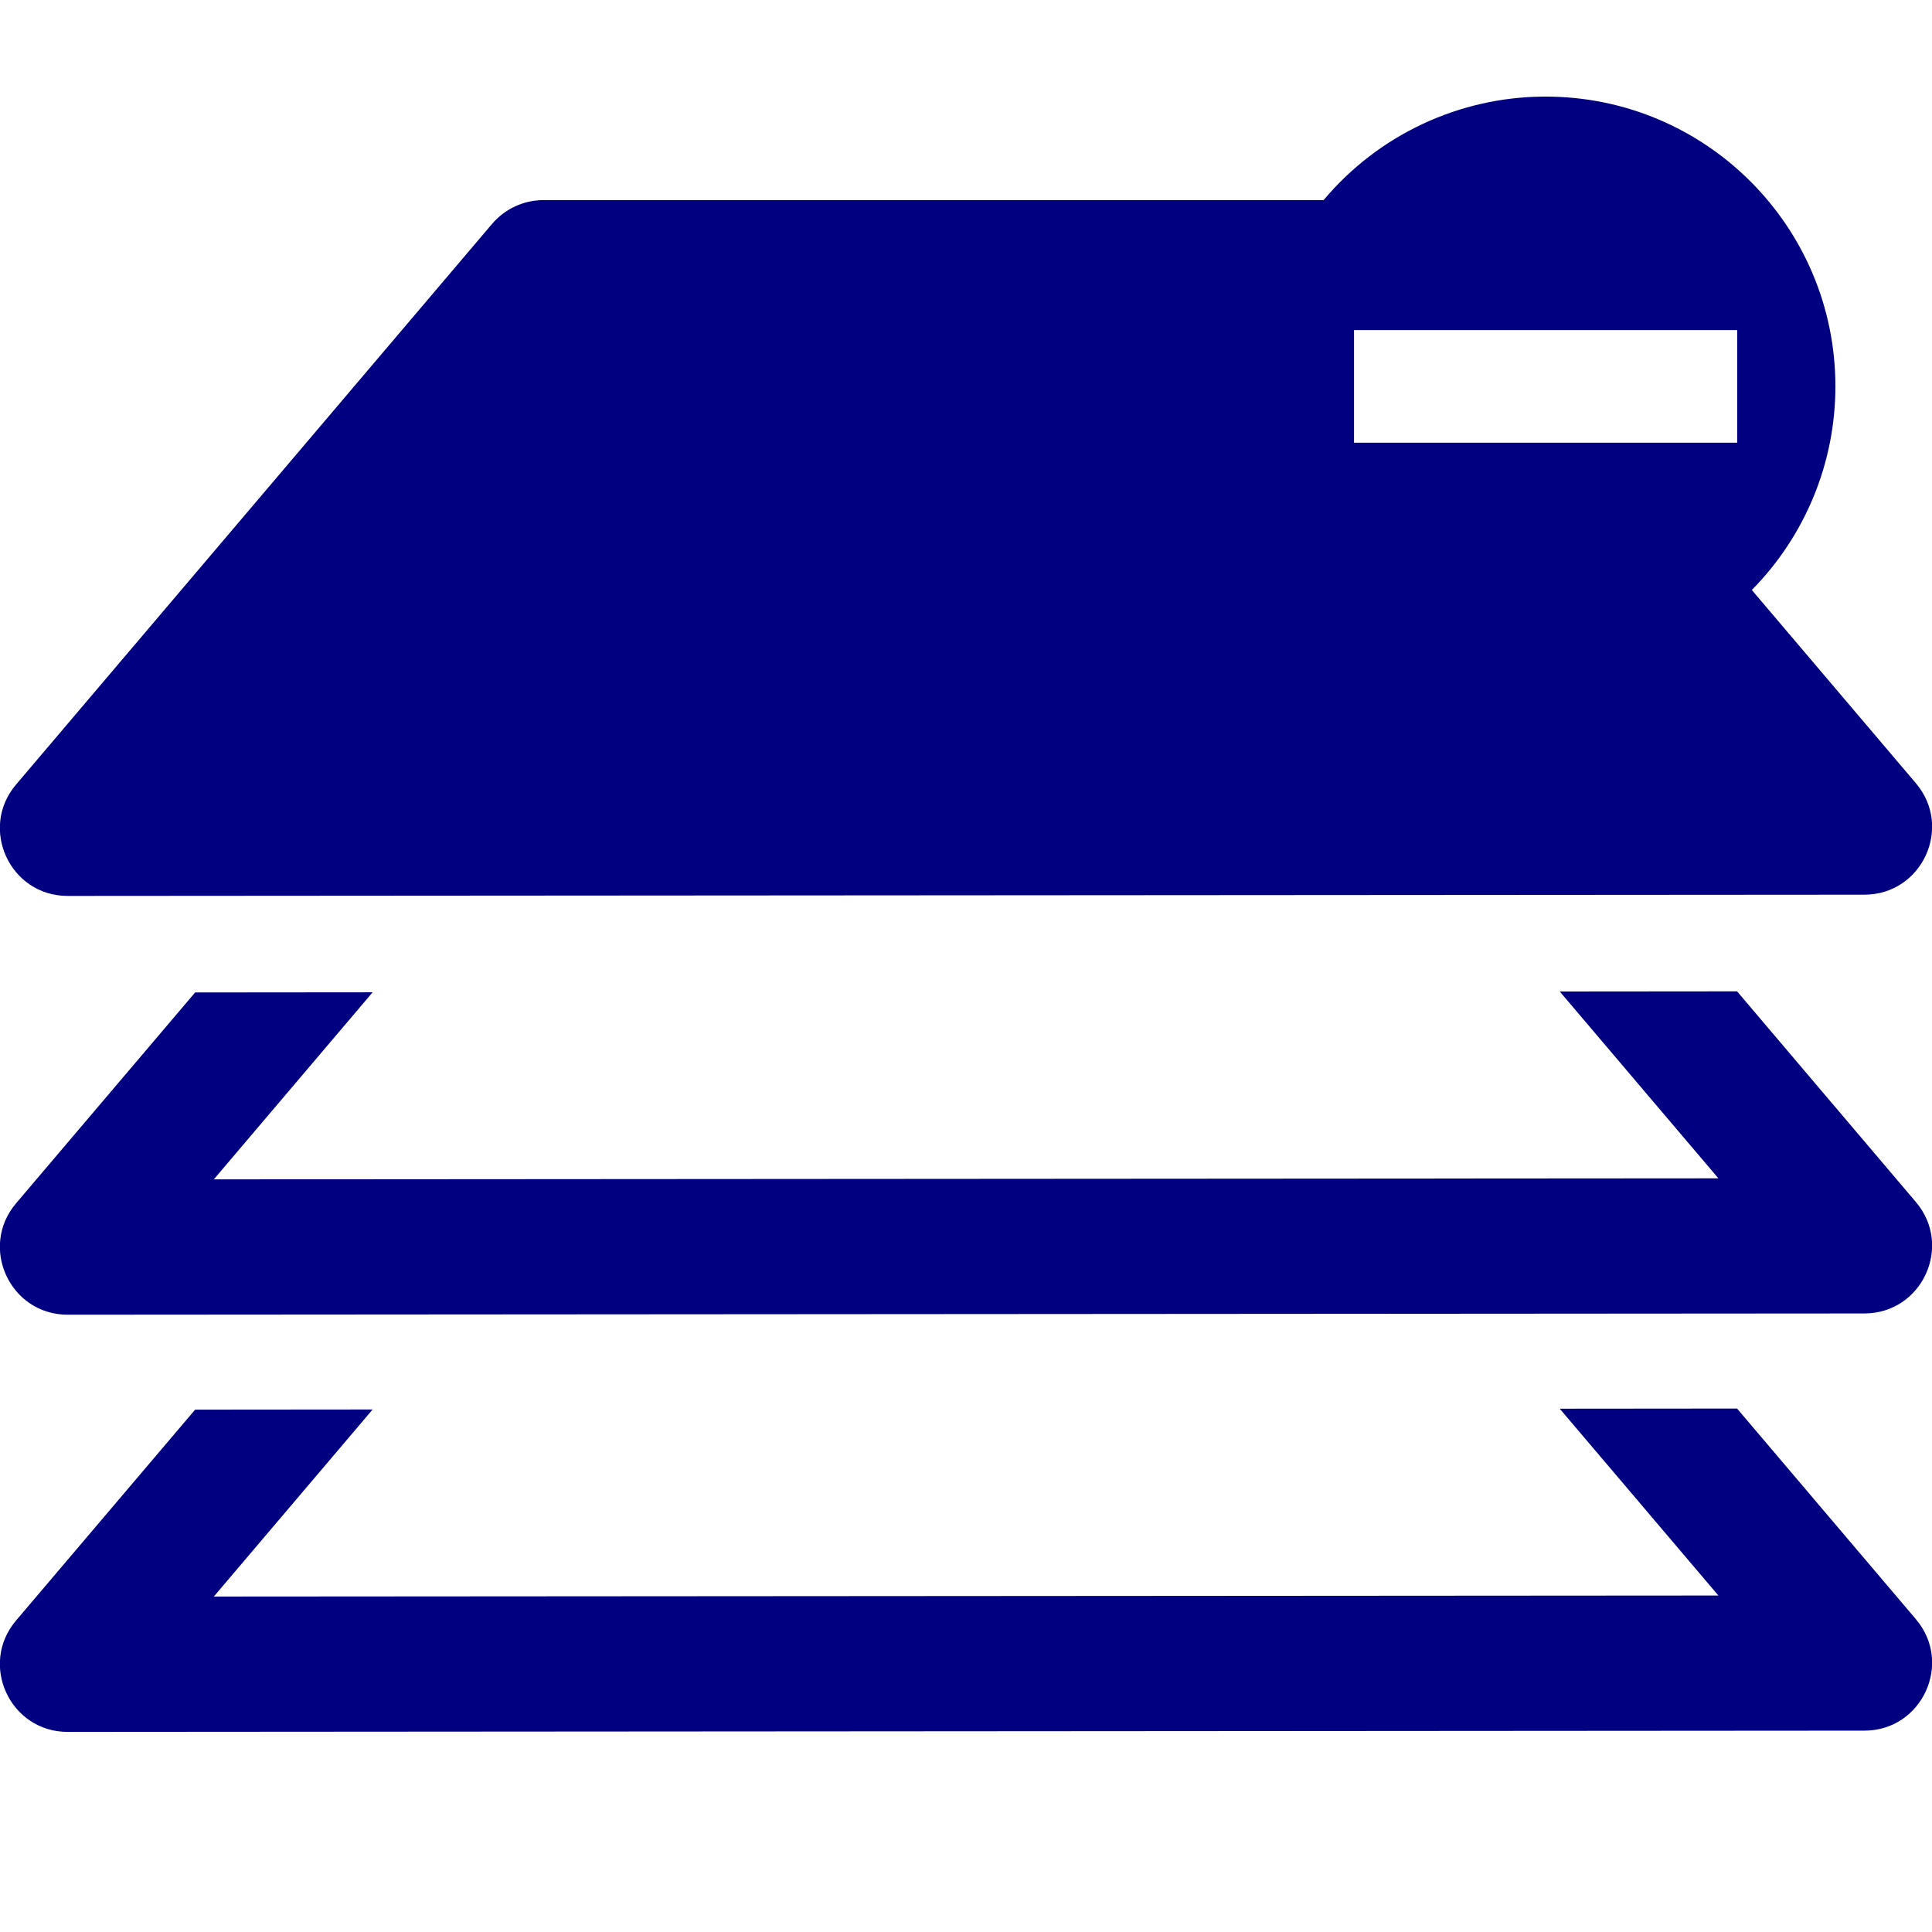
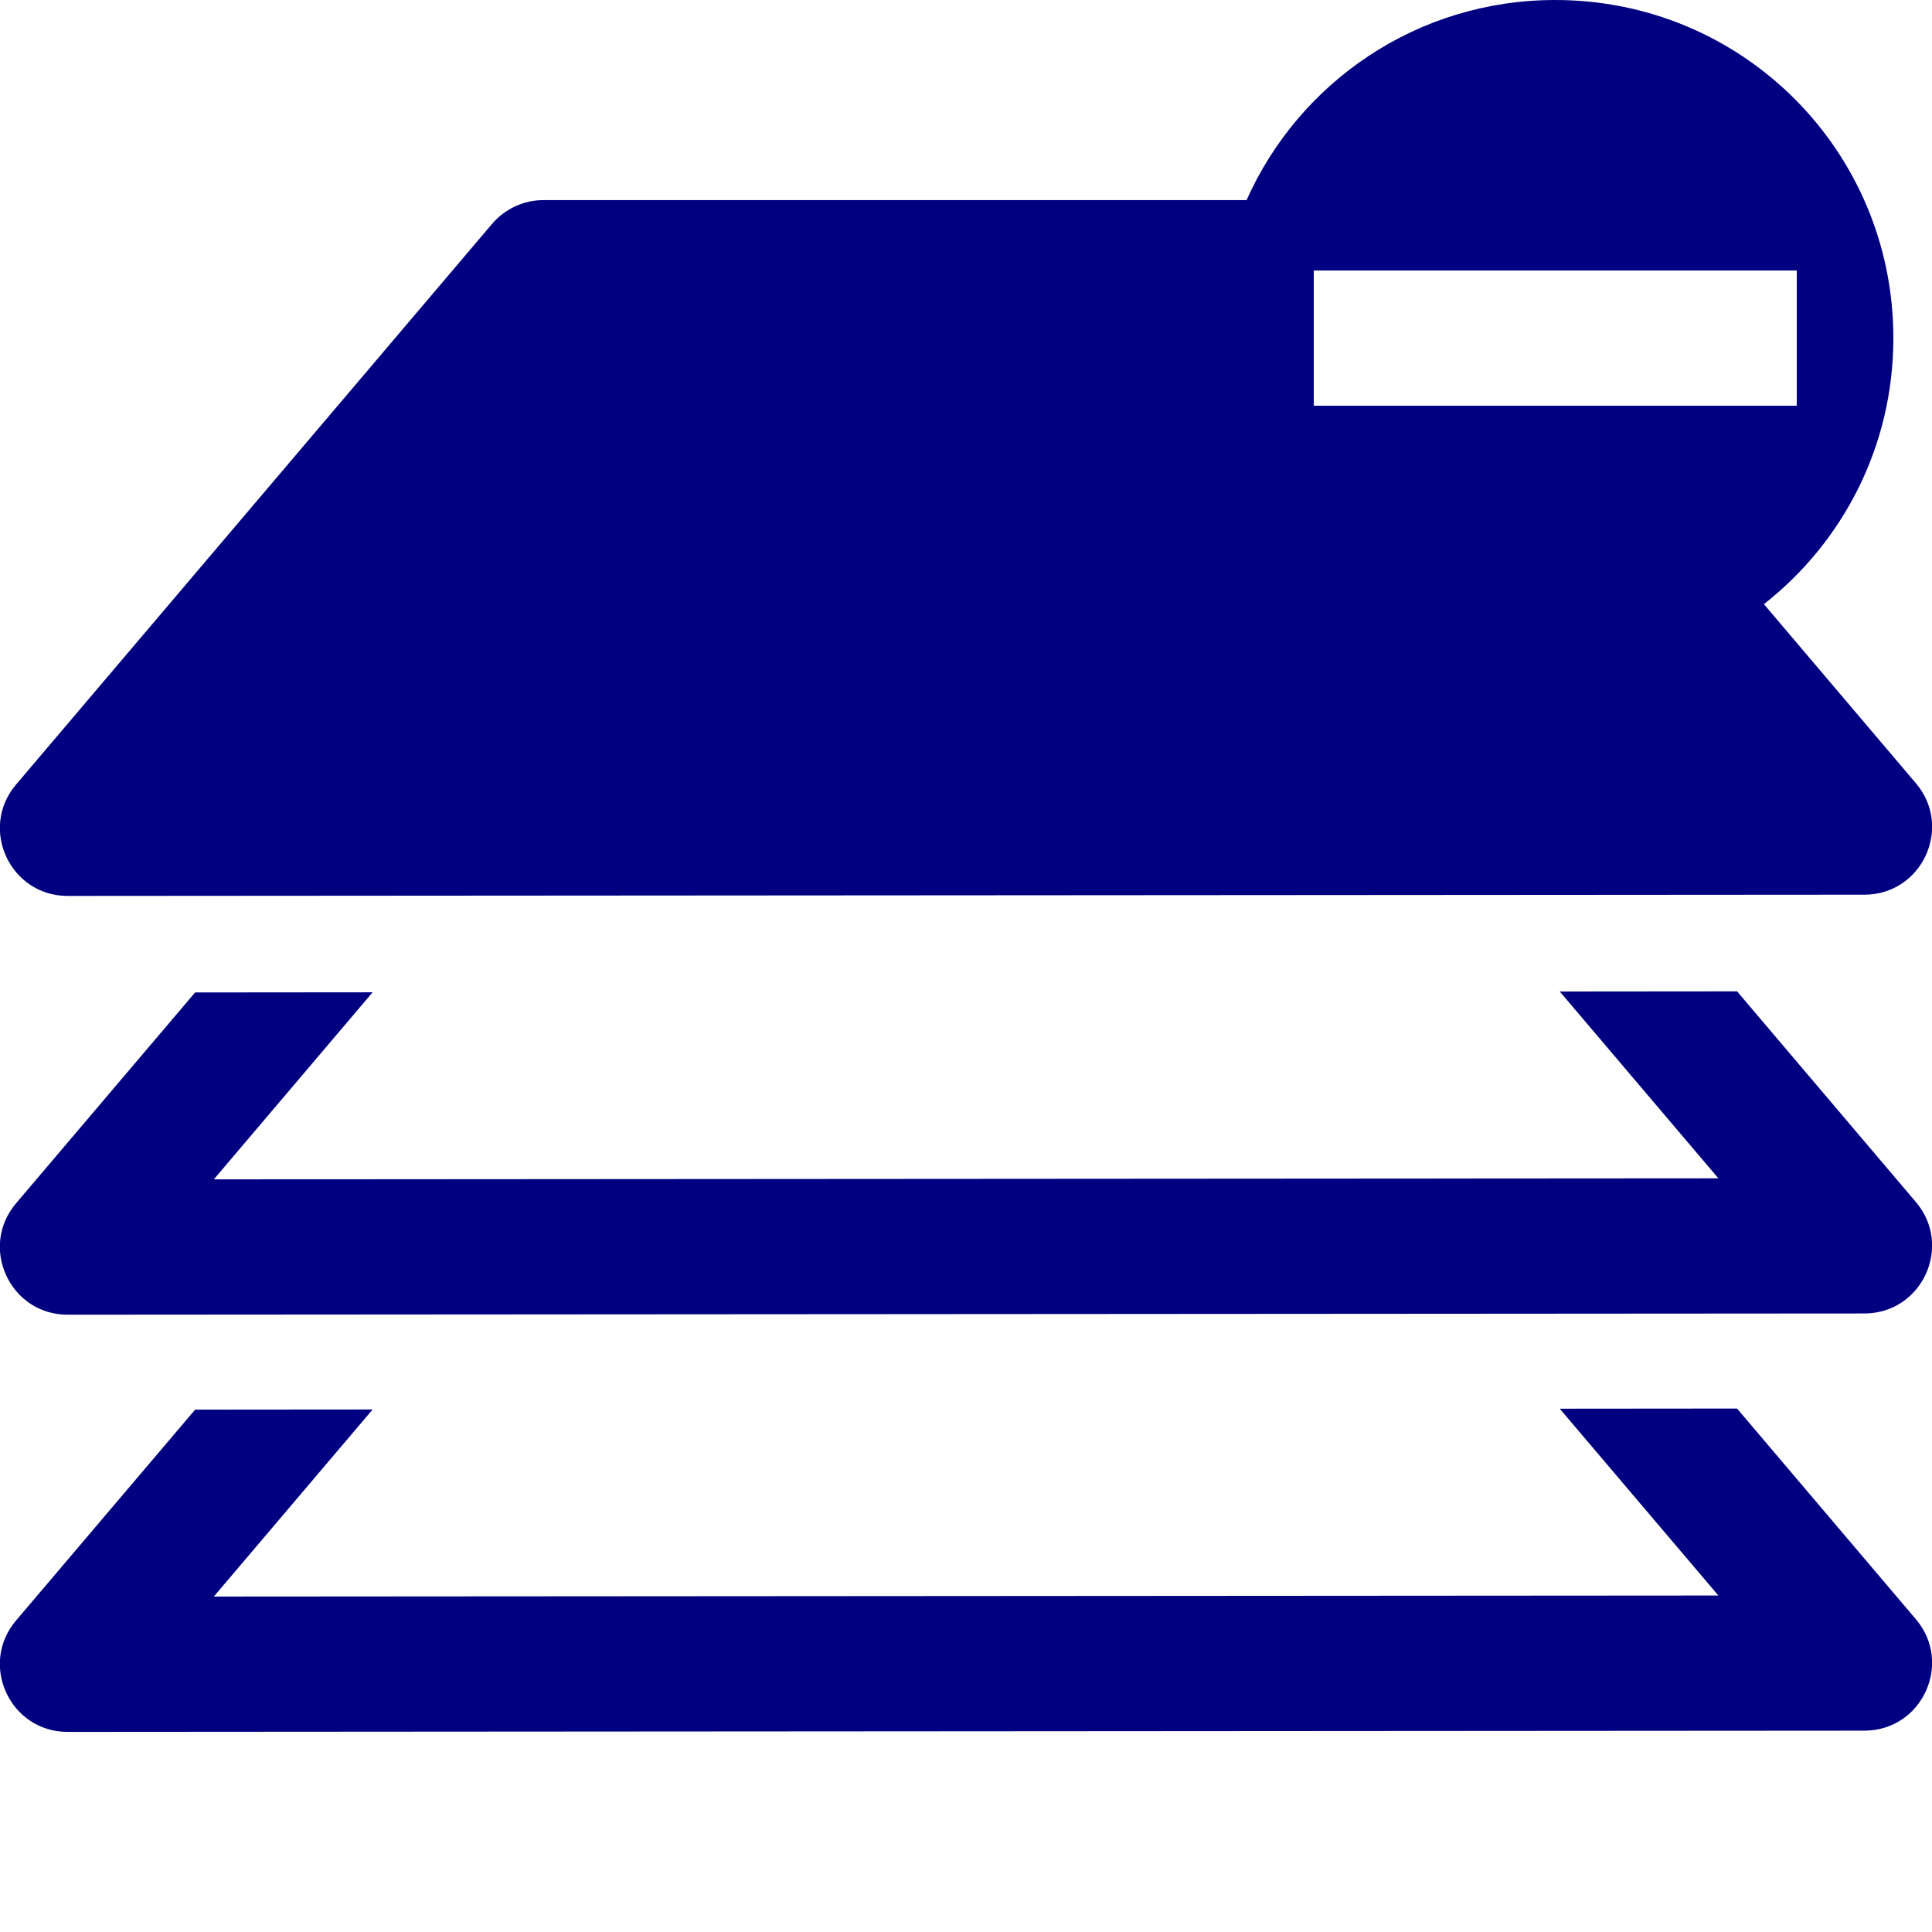
<svg xmlns="http://www.w3.org/2000/svg" version="1.1" width="100" height="100" id="svg4460">
  <defs id="defs4462" />
-   <path d="M 79.887 5 C 75.493 5.033 71.334 6.991 68.51 10.357 L 28.135 10.357 C 27.107 10.357 26.132 10.809 25.467 11.592 L 0.832 40.607 C -1.099 42.882 0.519 46.374 3.502 46.373 L 96.502 46.309 C 99.483 46.306 101.097 42.816 99.168 40.543 L 90.674 30.537 C 93.445 27.73 95 23.945 95 20 C 95 11.716 88.284 5 80 5 C 79.962 5 79.924 5 79.887 5 z M 70.084 17.084 L 89.916 17.084 L 89.916 22.916 L 70.084 22.916 L 70.084 17.084 z M 89.91 51.312 L 80.732 51.32 L 88.943 60.99 L 11.068 61.043 L 19.287 51.361 L 10.1 51.369 L 0.832 62.283 C -1.099 64.558 0.519 68.05 3.502 68.049 L 96.502 67.984 C 99.483 67.982 101.097 64.492 99.168 62.219 L 89.91 51.312 z M 89.91 72.906 L 80.732 72.914 L 88.943 82.584 L 11.068 82.637 L 19.287 72.955 L 10.1 72.963 L 0.832 83.877 C -1.099 86.151 0.519 89.644 3.502 89.643 L 96.502 89.578 C 99.483 89.576 101.097 86.085 99.168 83.812 L 89.91 72.906 z " style="color:#000000;font-style:normal;font-variant:normal;font-weight:normal;font-stretch:normal;font-size:medium;line-height:normal;font-family:sans-serif;font-variant-ligatures:normal;font-variant-position:normal;font-variant-caps:normal;font-variant-numeric:normal;font-variant-alternates:normal;font-variant-east-asian:normal;font-feature-settings:normal;font-variation-settings:normal;text-indent:0;text-align:start;text-decoration:none;text-decoration-line:none;text-decoration-style:solid;text-decoration-color:#000000;letter-spacing:normal;word-spacing:normal;text-transform:none;writing-mode:lr-tb;direction:ltr;text-orientation:mixed;dominant-baseline:auto;baseline-shift:baseline;text-anchor:start;white-space:normal;shape-padding:0;shape-margin:0;inline-size:0;clip-rule:nonzero;display:inline;overflow:visible;visibility:visible;opacity:1;isolation:auto;mix-blend-mode:normal;color-interpolation:sRGB;color-interpolation-filters:linearRGB;solid-color:#000000;solid-opacity:1;vector-effect:none;fill:#000080;fill-opacity:1;fill-rule:nonzero;stroke:none;stroke-width:7;stroke-linecap:round;stroke-linejoin:round;stroke-miterlimit:4;stroke-dasharray:none;stroke-dashoffset:0;stroke-opacity:1;color-rendering:auto;image-rendering:auto;shape-rendering:auto;text-rendering:auto;enable-background:accumulate;stop-color:#000000;stop-opacity:1" id="path951" />
+   <path style="color:#000000;font-style:normal;font-variant:normal;font-weight:normal;font-stretch:normal;font-size:medium;line-height:normal;font-family:sans-serif;font-variant-ligatures:normal;font-variant-position:normal;font-variant-caps:normal;font-variant-numeric:normal;font-variant-alternates:normal;font-feature-settings:normal;text-indent:0;text-align:start;text-decoration:none;text-decoration-line:none;text-decoration-style:solid;text-decoration-color:#000000;letter-spacing:normal;word-spacing:normal;text-transform:none;writing-mode:lr-tb;direction:ltr;text-orientation:mixed;dominant-baseline:auto;baseline-shift:baseline;text-anchor:start;white-space:normal;shape-padding:0;clip-rule:nonzero;display:inline;overflow:visible;visibility:visible;opacity:1;isolation:auto;mix-blend-mode:normal;color-interpolation:sRGB;color-interpolation-filters:linearRGB;solid-color:#000000;solid-opacity:1;vector-effect:none;fill:#000080;fill-opacity:1;fill-rule:nonzero;stroke:none;stroke-width:7;stroke-linecap:round;stroke-linejoin:round;stroke-miterlimit:4;stroke-dasharray:none;stroke-dashoffset:0;stroke-opacity:1;color-rendering:auto;image-rendering:auto;shape-rendering:auto;text-rendering:auto;enable-background:accumulate" d="M 80.5,0 C 73.355,0 67.248,4.246 64.523,10.357 H 28.135 c -1.027,-1.4e-5 -2.003,0.451 -2.668,1.234 L 0.832,40.607 c -1.931,2.274 -0.313,5.767 2.67,5.766 l 93,-0.064 c 2.982,-0.002 4.596,-3.493 2.666,-5.766 L 91.299,31.271 C 95.378,28.073 98,23.109 98,17.5 98,7.805 90.195,0 80.5,0 Z M 93,14 v 7 H 68 v -7 z m -3.09,37.312 -9.178,0.008 8.211,9.67 -77.875,0.053 8.219,-9.682 -9.188,0.008 -9.268,10.914 c -1.931,2.274 -0.313,5.767 2.67,5.766 l 93,-0.064 c 2.982,-0.002 4.596,-3.493 2.666,-5.766 z m 0,21.594 -9.178,0.008 8.211,9.67 -77.875,0.053 8.219,-9.682 -9.188,0.008 -9.268,10.914 c -1.931,2.274 -0.313,5.767 2.67,5.766 l 93,-0.064 c 2.982,-0.002 4.596,-3.493 2.666,-5.766 z" id="path951" />
</svg>
